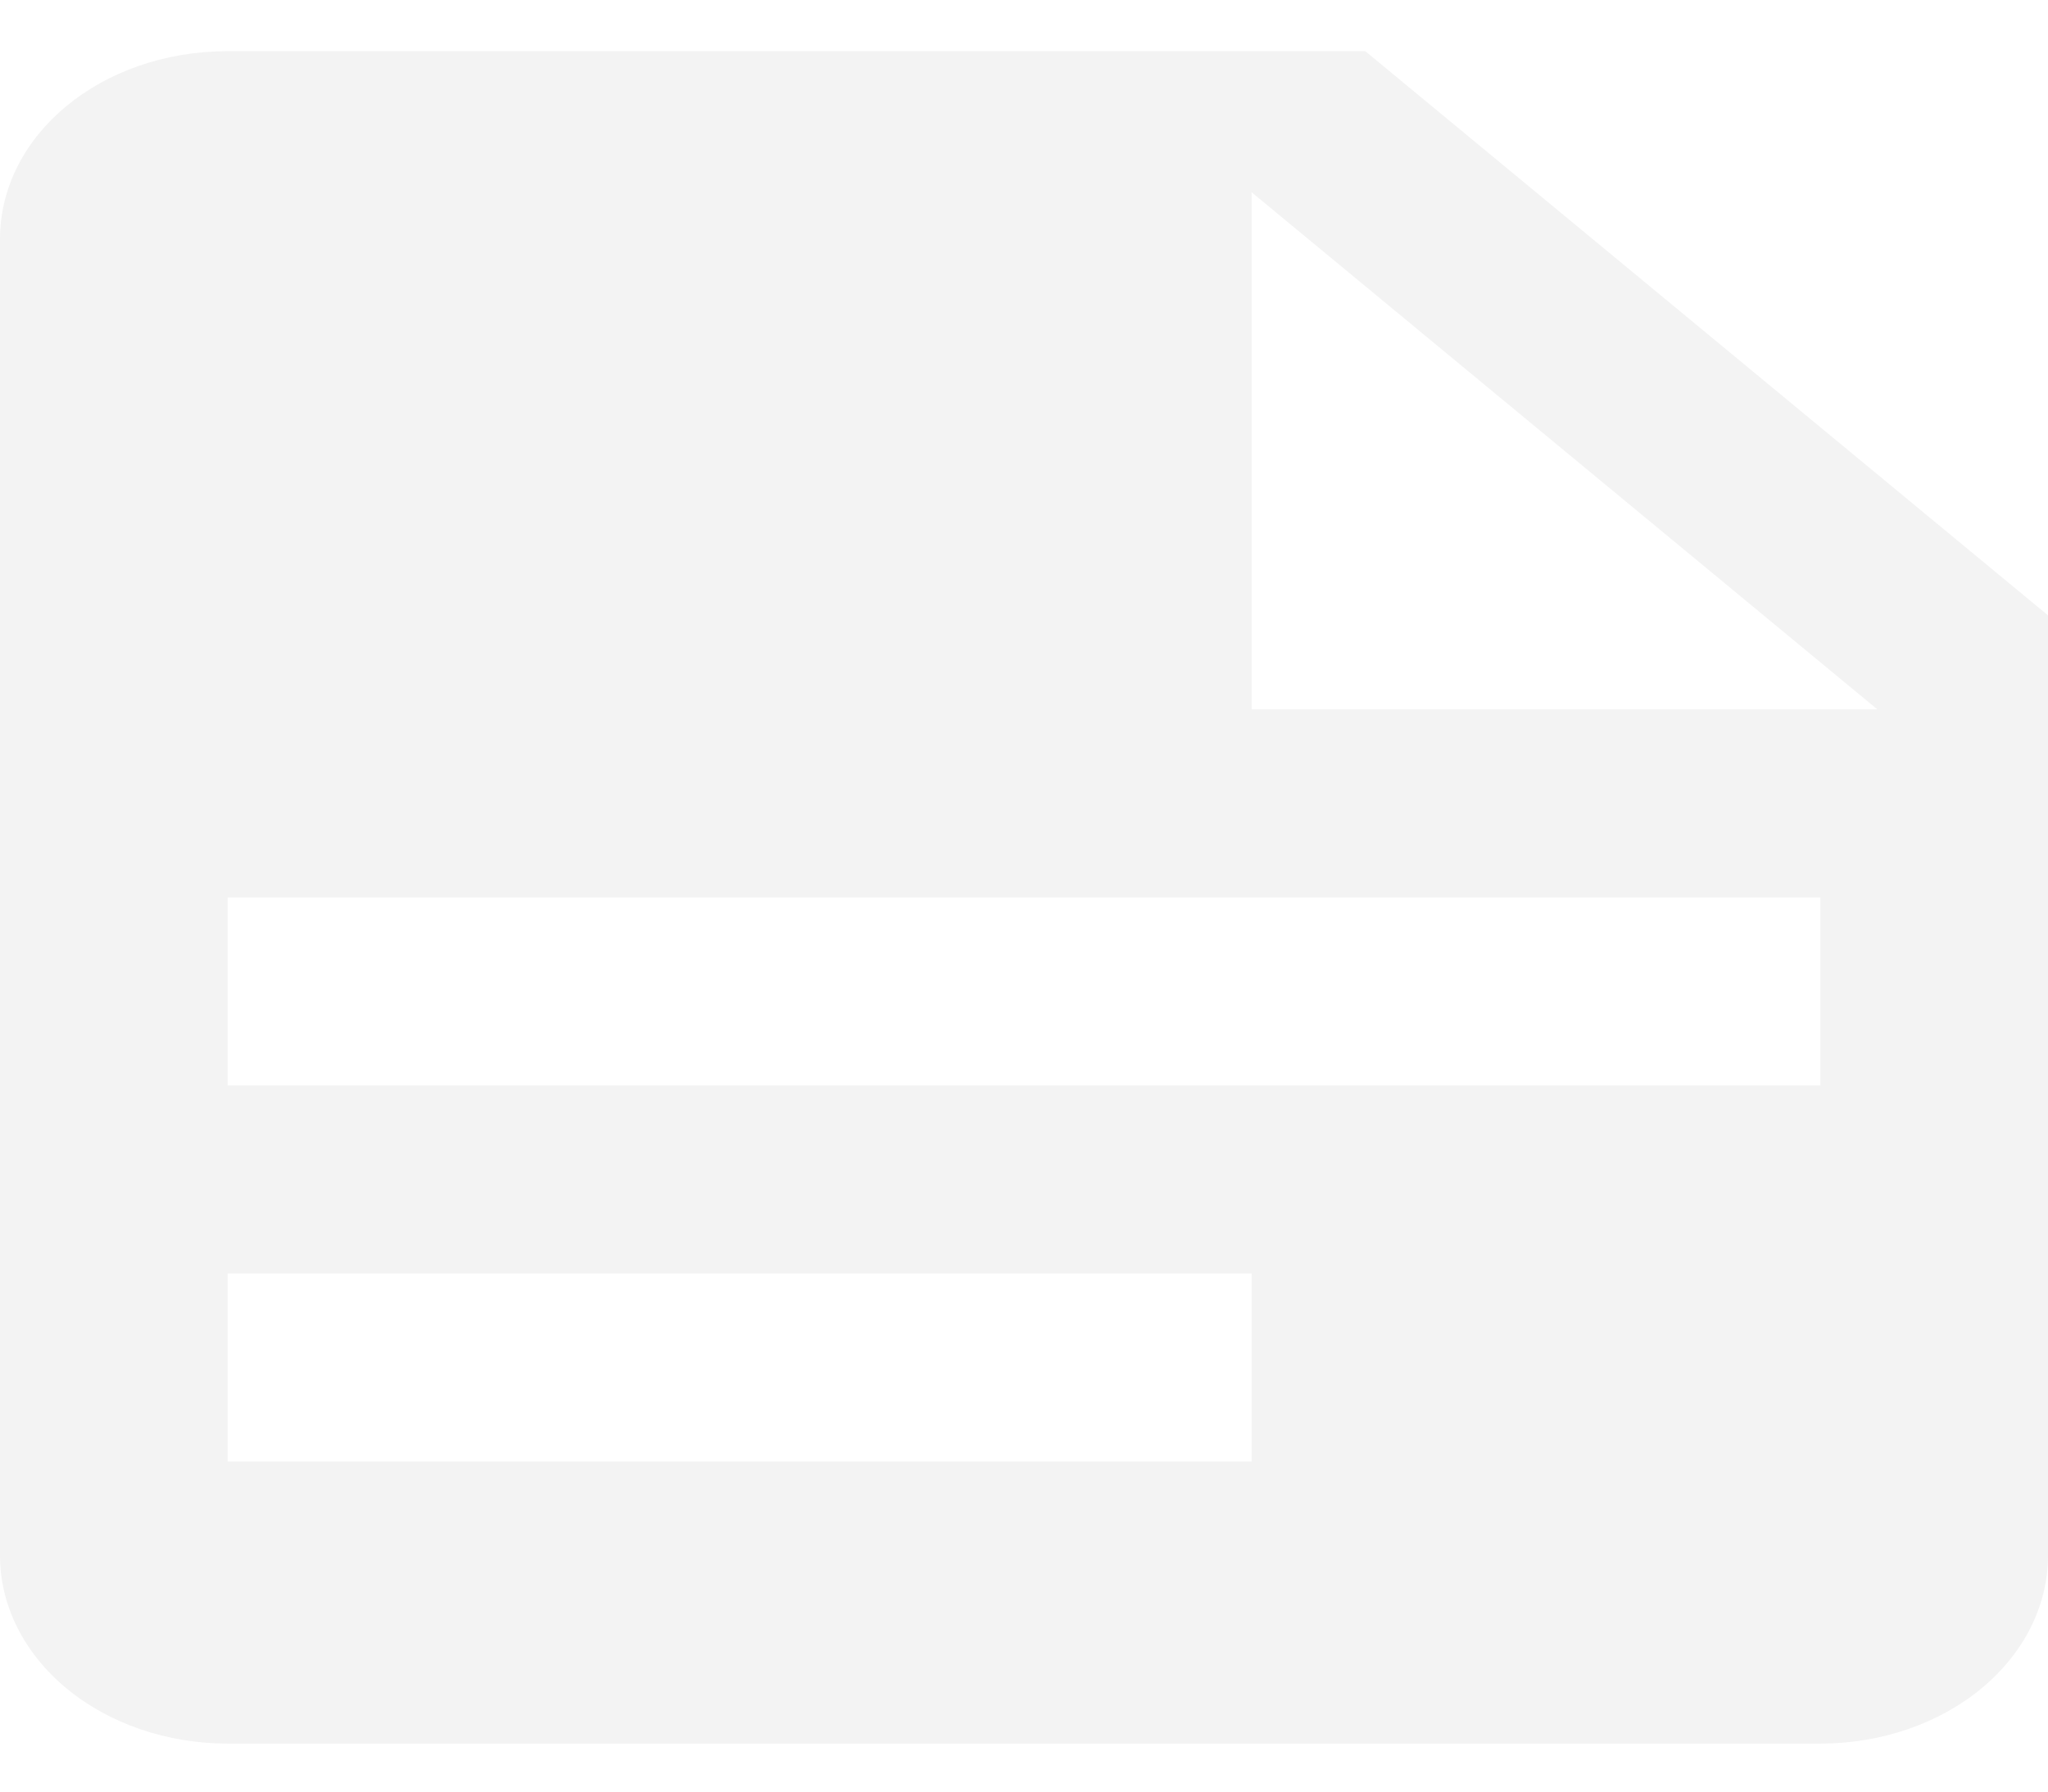
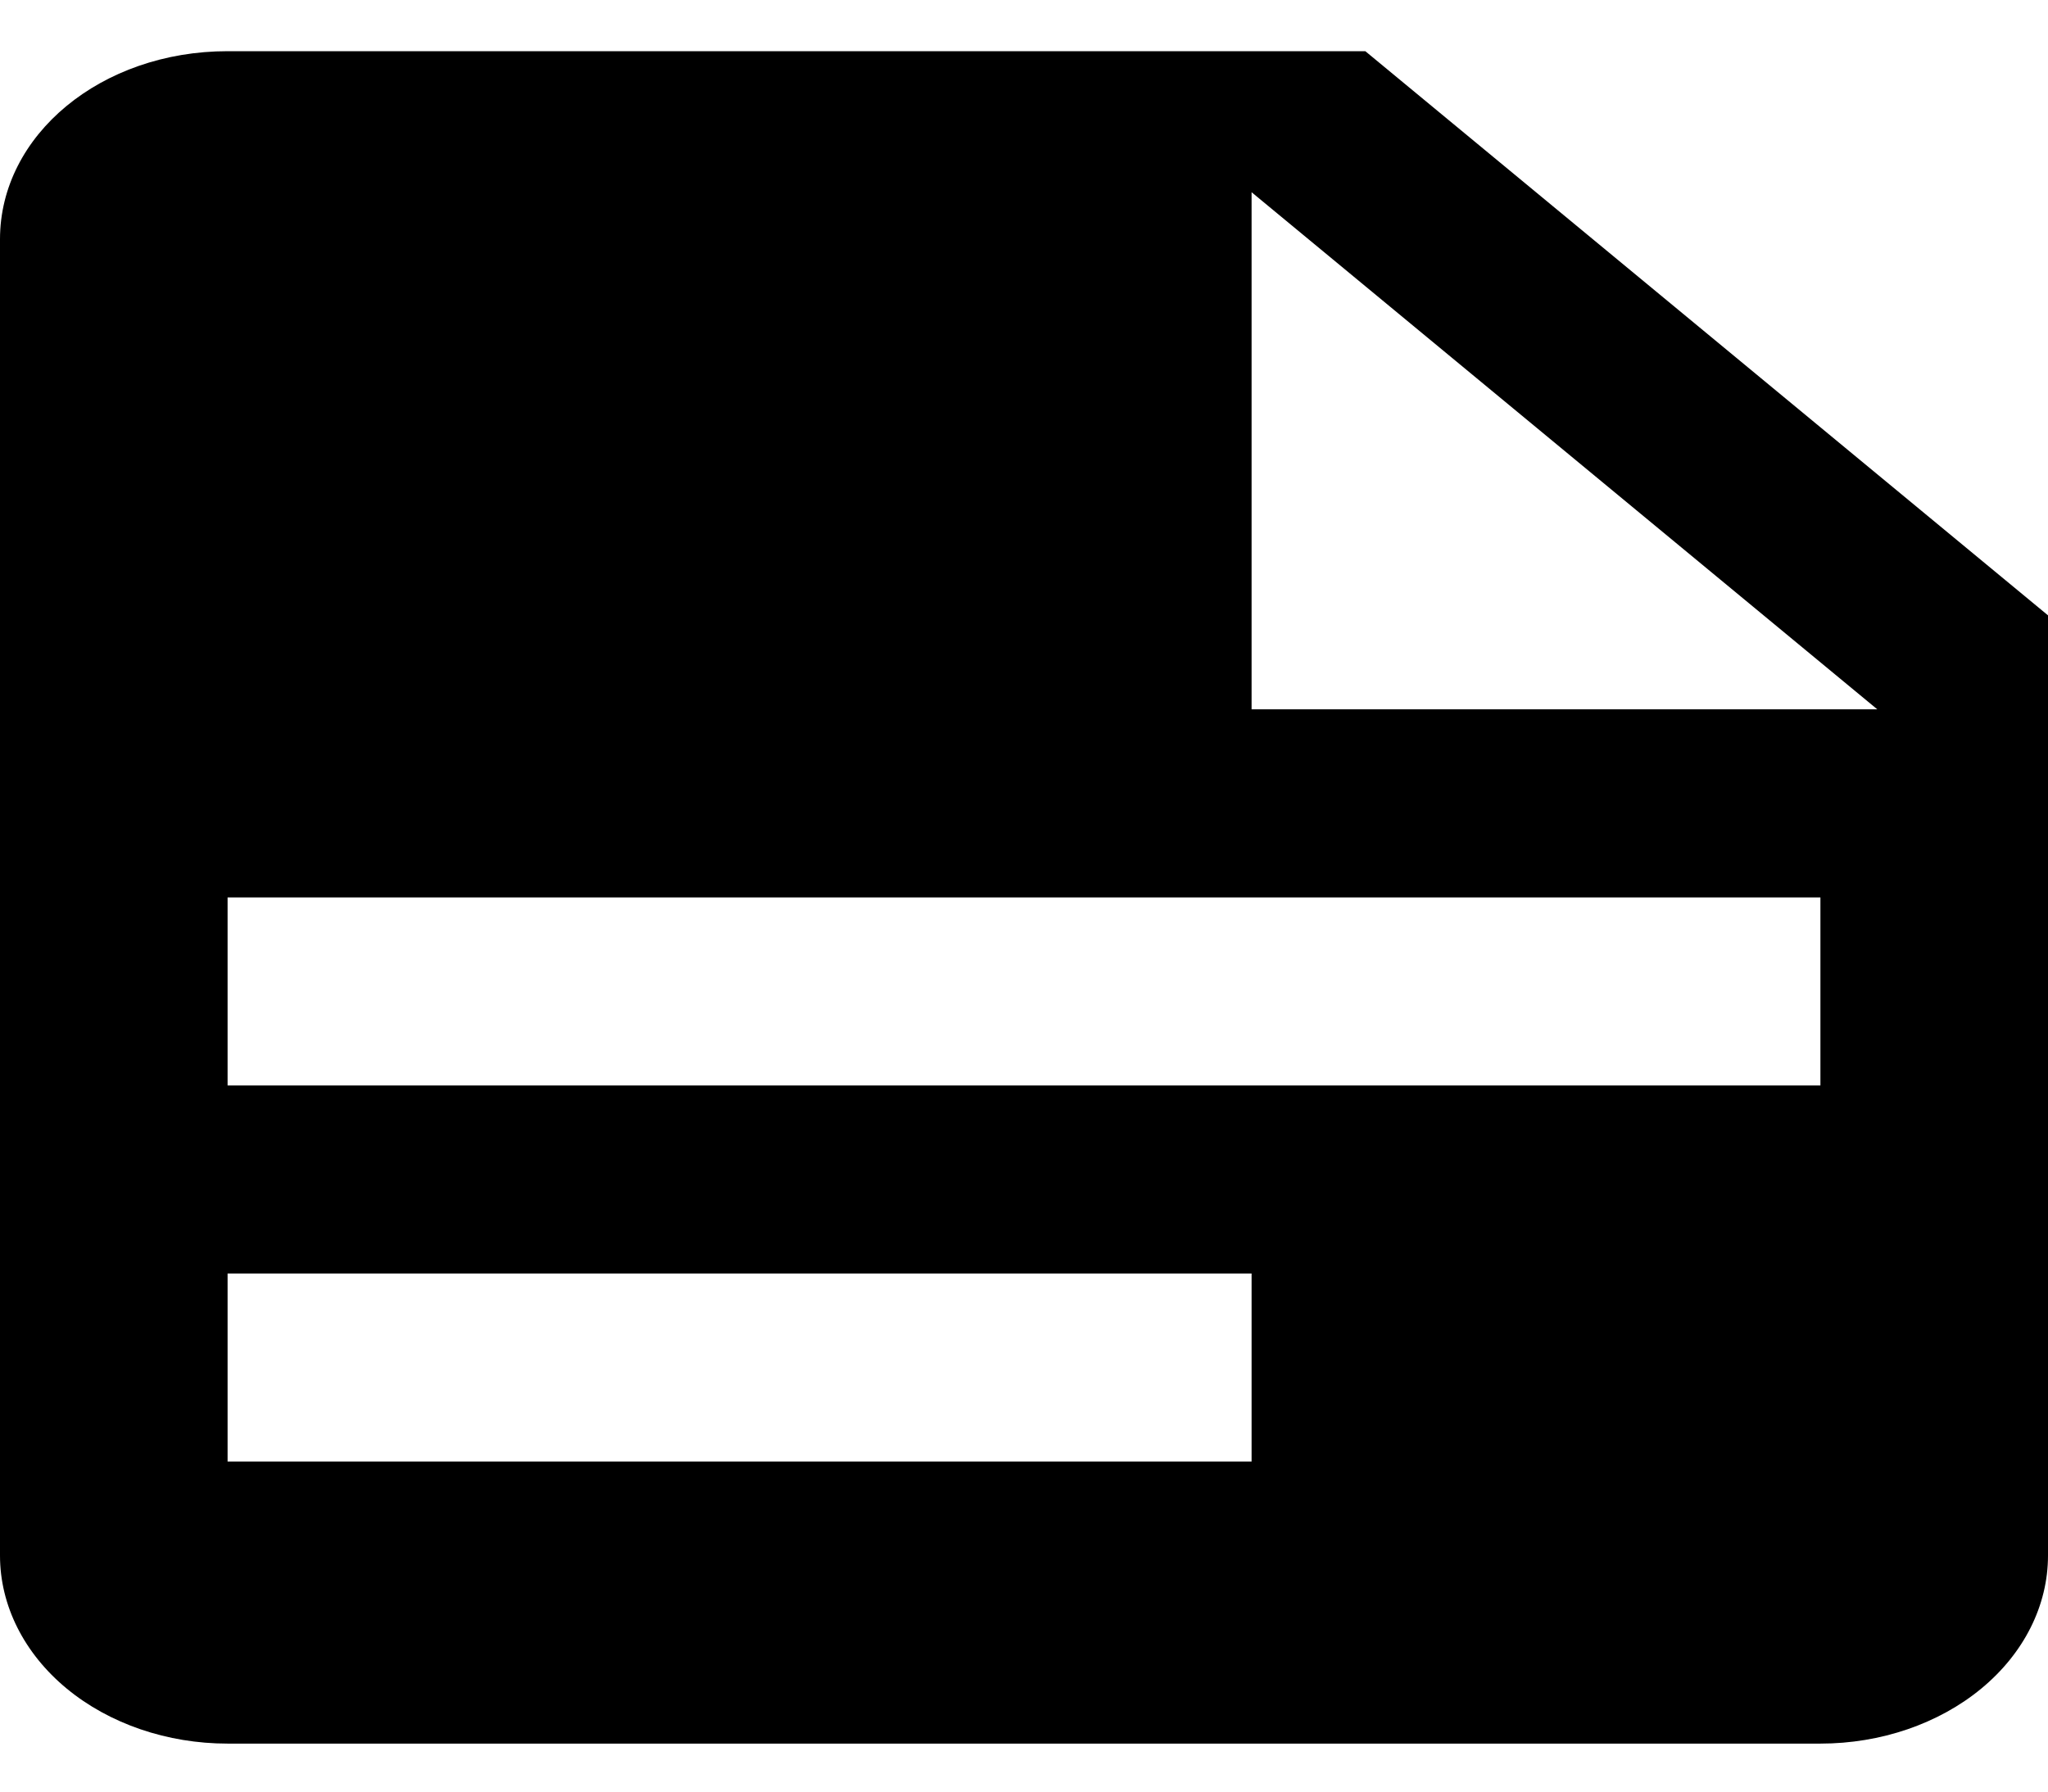
<svg xmlns="http://www.w3.org/2000/svg" width="32" height="28" viewBox="0 0 32 28" fill="none">
-   <path d="M19.556 11.086H29.333L19.556 3.004V11.086ZM3.556 0.8H21.333L32 9.617V24.311C32 25.091 31.625 25.838 30.959 26.389C30.292 26.94 29.387 27.25 28.444 27.25H3.556C2.613 27.25 1.708 26.94 1.041 26.389C0.375 25.838 0 25.091 0 24.311V3.739C0 2.108 1.582 0.8 3.556 0.8ZM3.556 14.025V16.964H28.444V14.025H3.556ZM3.556 19.903V22.842H19.556V19.903H3.556Z" fill="#F3F3F3" />
+   <path id="Pleitos" d="M19.556 11.086H29.333L19.556 3.004V11.086ZM3.556 0.8H21.333L32 9.617V24.311C32 25.091 31.625 25.838 30.959 26.389C30.292 26.94 29.387 27.25 28.444 27.25H3.556C2.613 27.25 1.708 26.94 1.041 26.389C0.375 25.838 0 25.091 0 24.311V3.739C0 2.108 1.582 0.8 3.556 0.8ZM3.556 14.025V16.964H28.444V14.025H3.556ZM3.556 19.903V22.842H19.556V19.903H3.556Z" fill="black" />
</svg>
